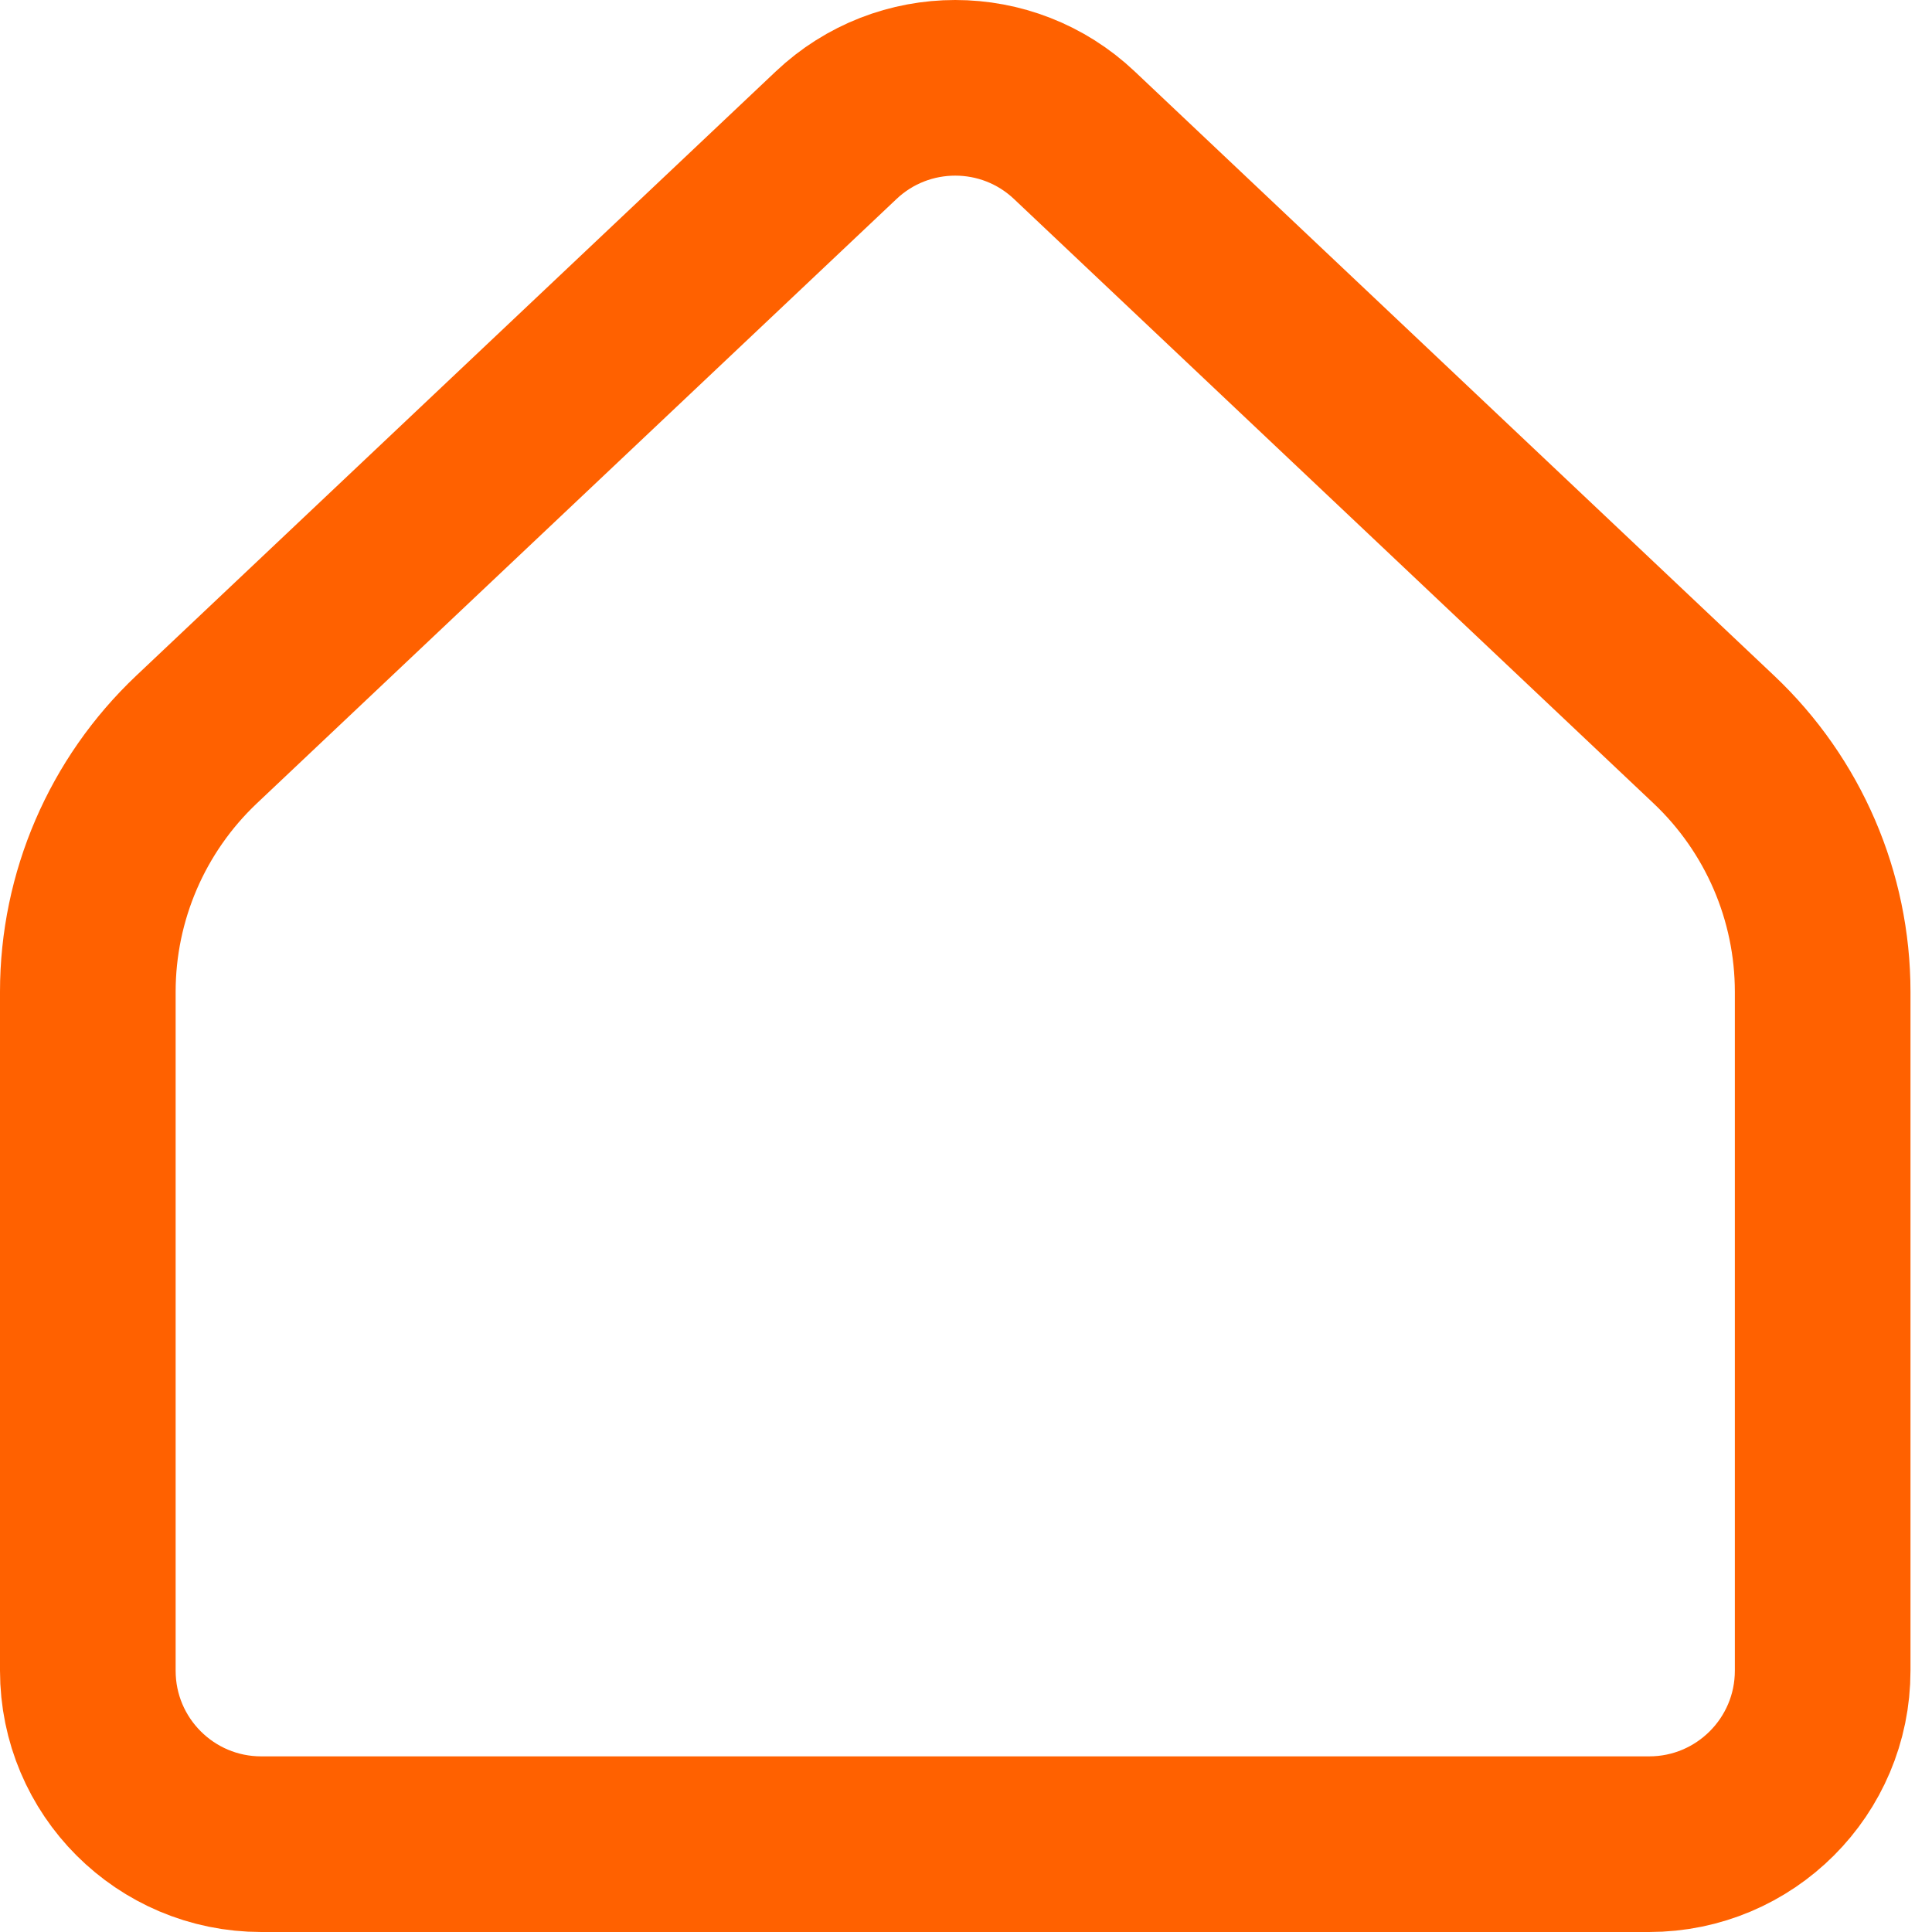
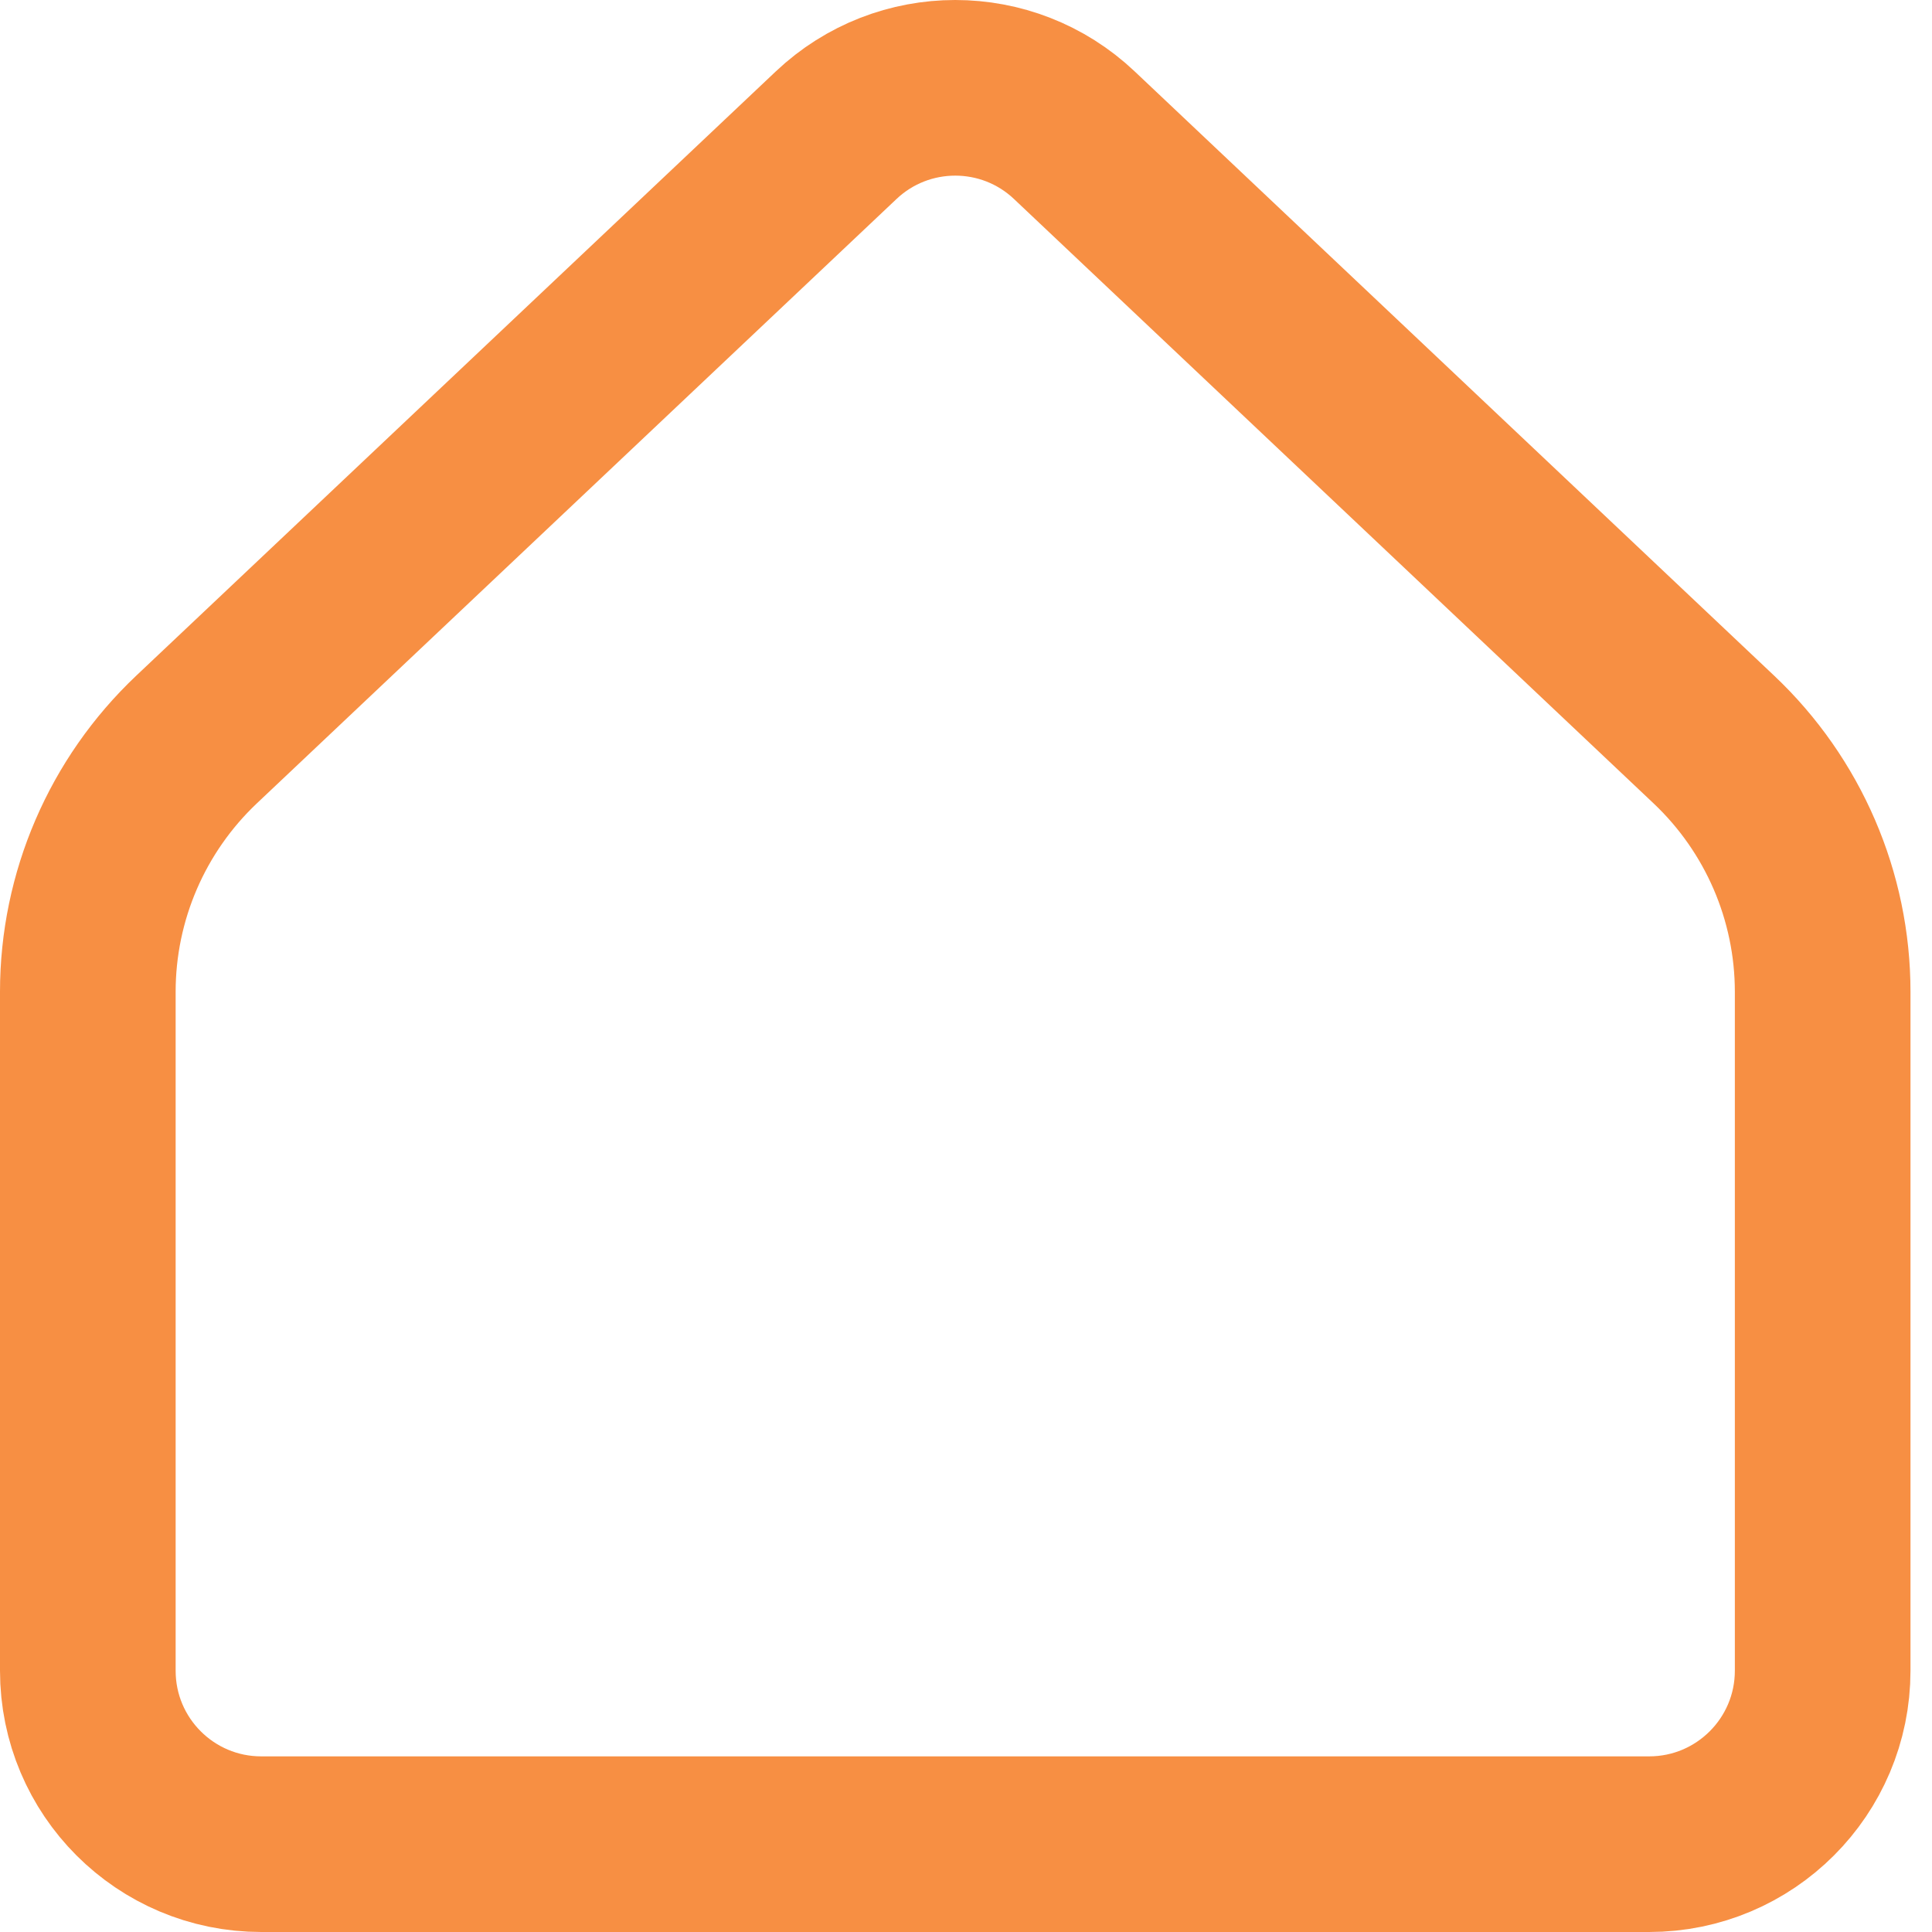
<svg xmlns="http://www.w3.org/2000/svg" width="22" height="22" viewBox="0 0 22 22" fill="none">
-   <path d="M20.755 19.024V11.294C20.755 10.207 20.307 9.169 19.517 8.422L12.234 1.54C11.473 0.82 10.282 0.82 9.521 1.54L2.237 8.422C1.448 9.169 1 10.207 1 11.294V19.024C1 20.116 1.884 21 2.975 21H18.779C19.87 21 20.755 20.116 20.755 19.024Z" stroke="#FF6100" stroke-width="2" stroke-linecap="round" stroke-linejoin="round" />
+   <path d="M20.755 19.024V11.294C20.755 10.207 20.307 9.169 19.517 8.422L12.234 1.54C11.473 0.82 10.282 0.82 9.521 1.54L2.237 8.422C1.448 9.169 1 10.207 1 11.294V19.024C1 20.116 1.884 21 2.975 21H18.779C19.87 21 20.755 20.116 20.755 19.024Z" stroke="#F78F43" stroke-width="2" stroke-linecap="round" stroke-linejoin="round" />
</svg>
